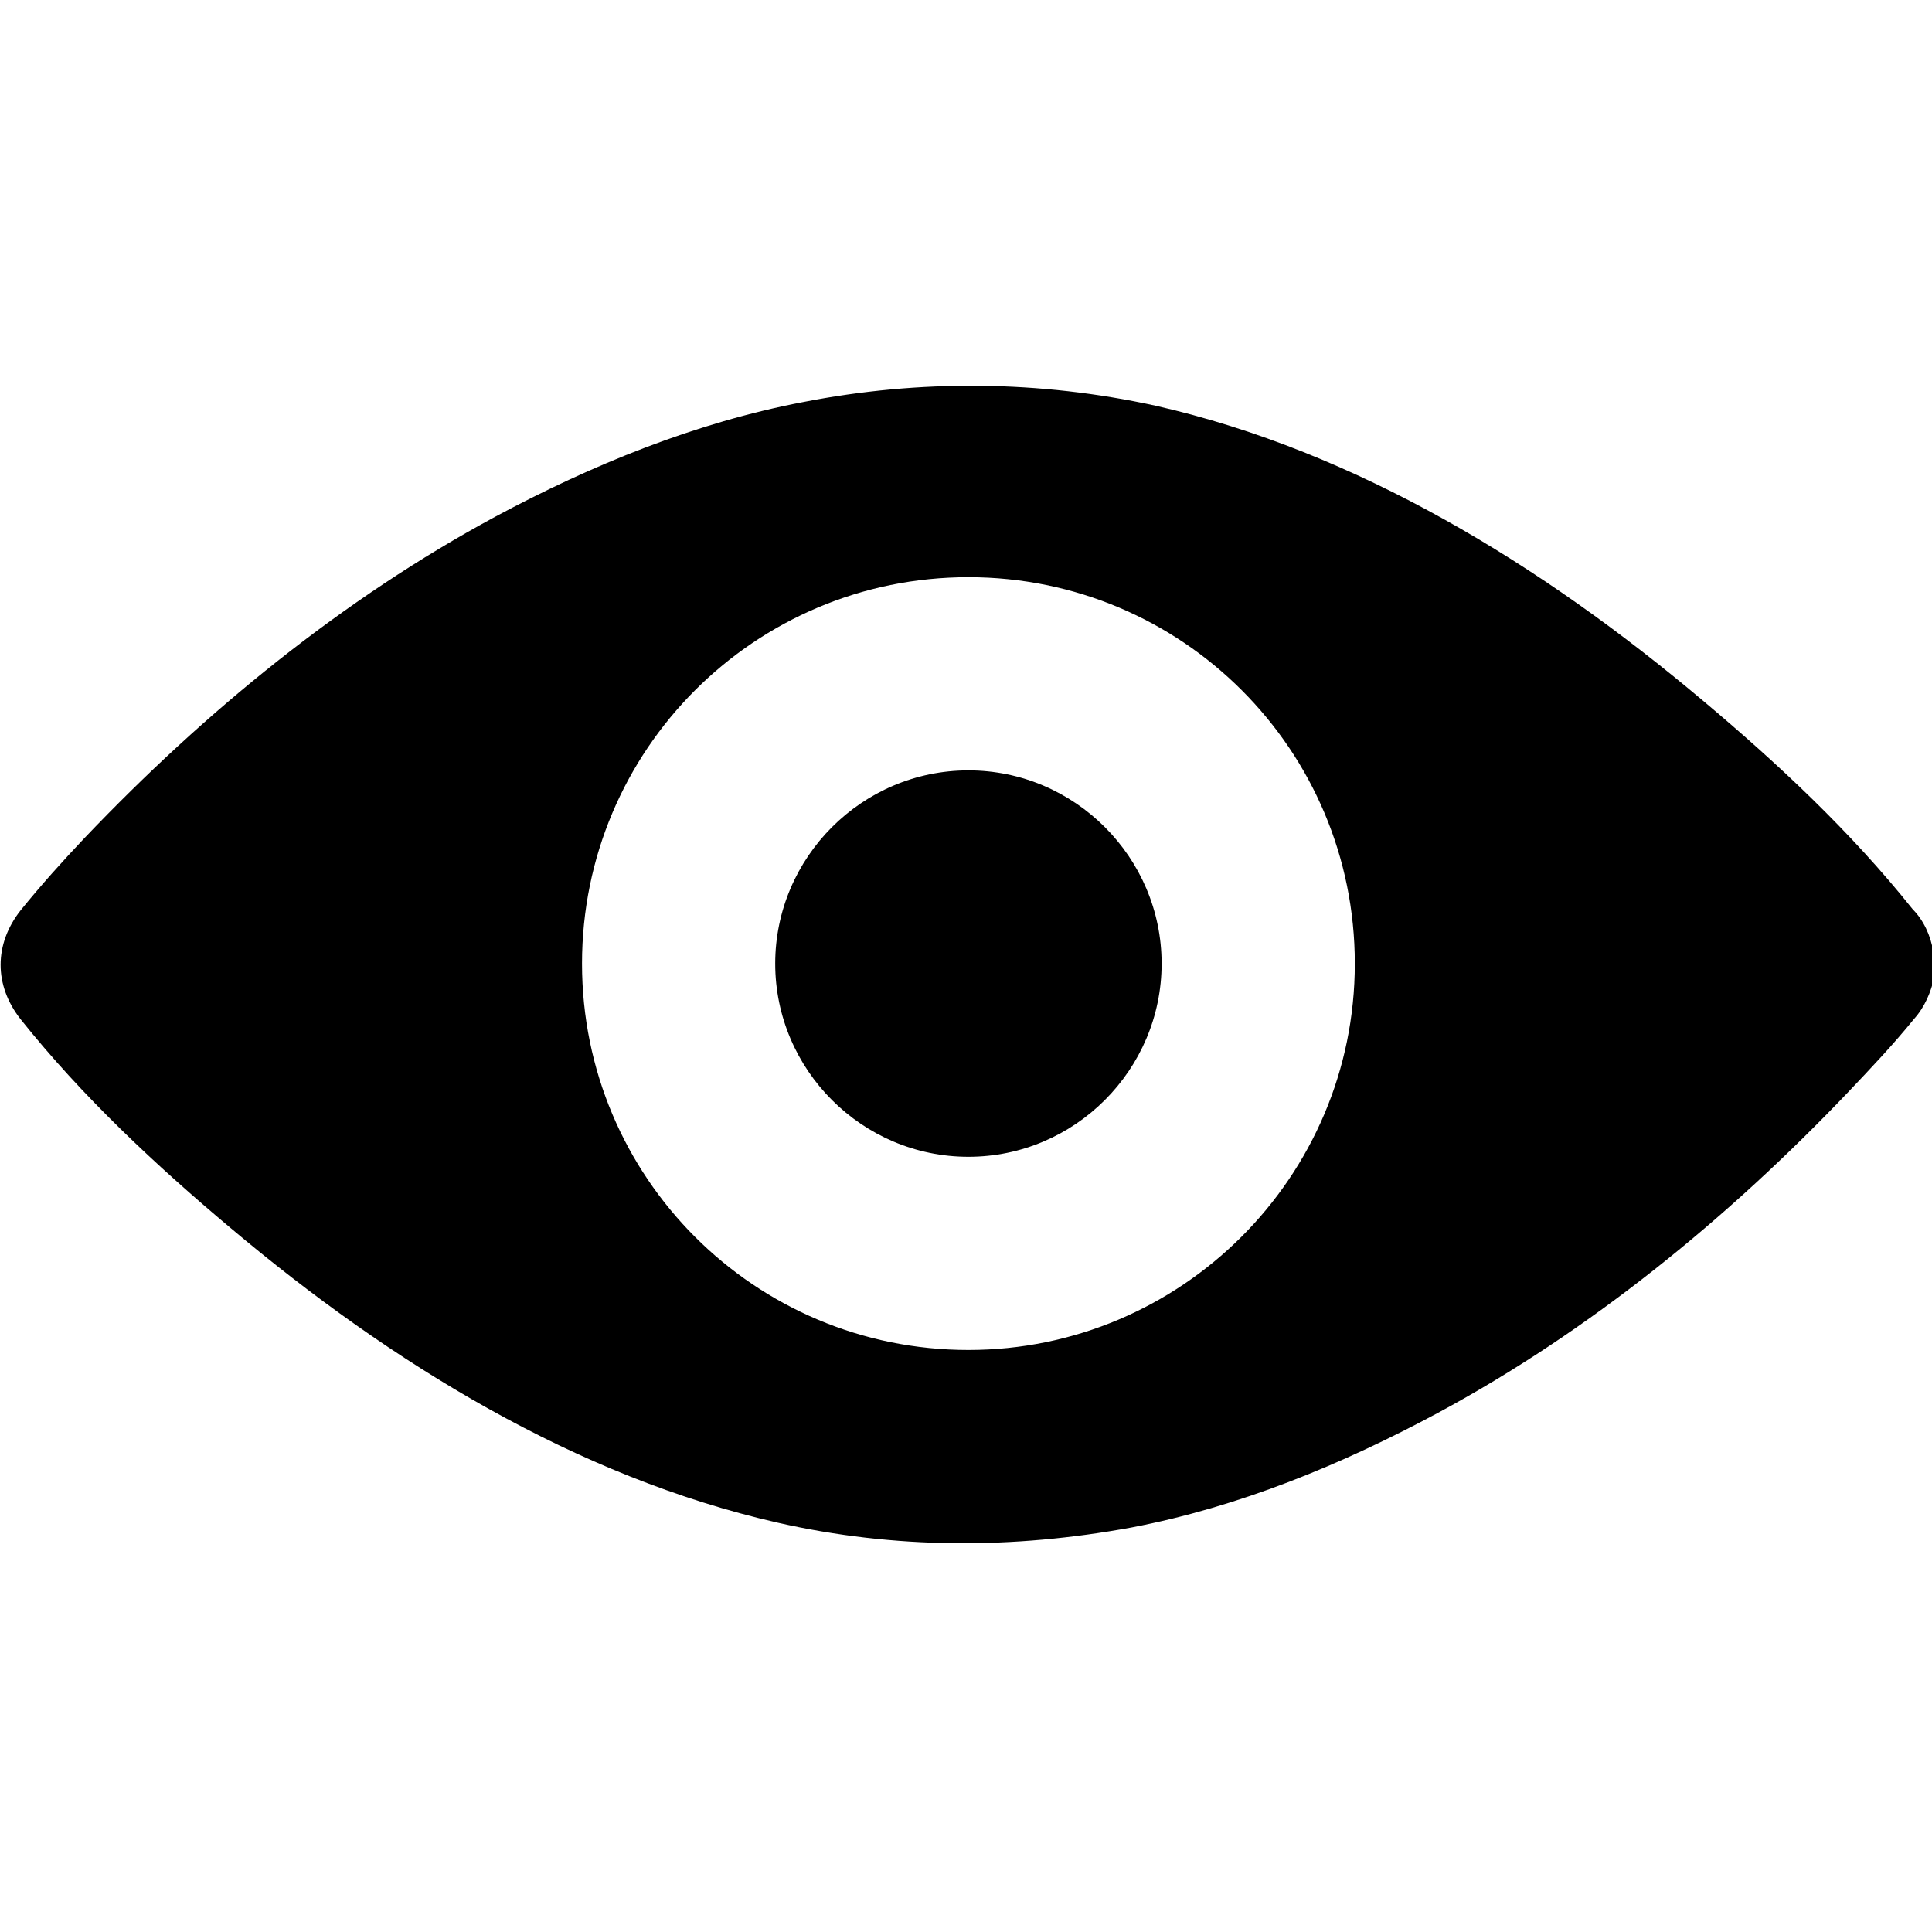
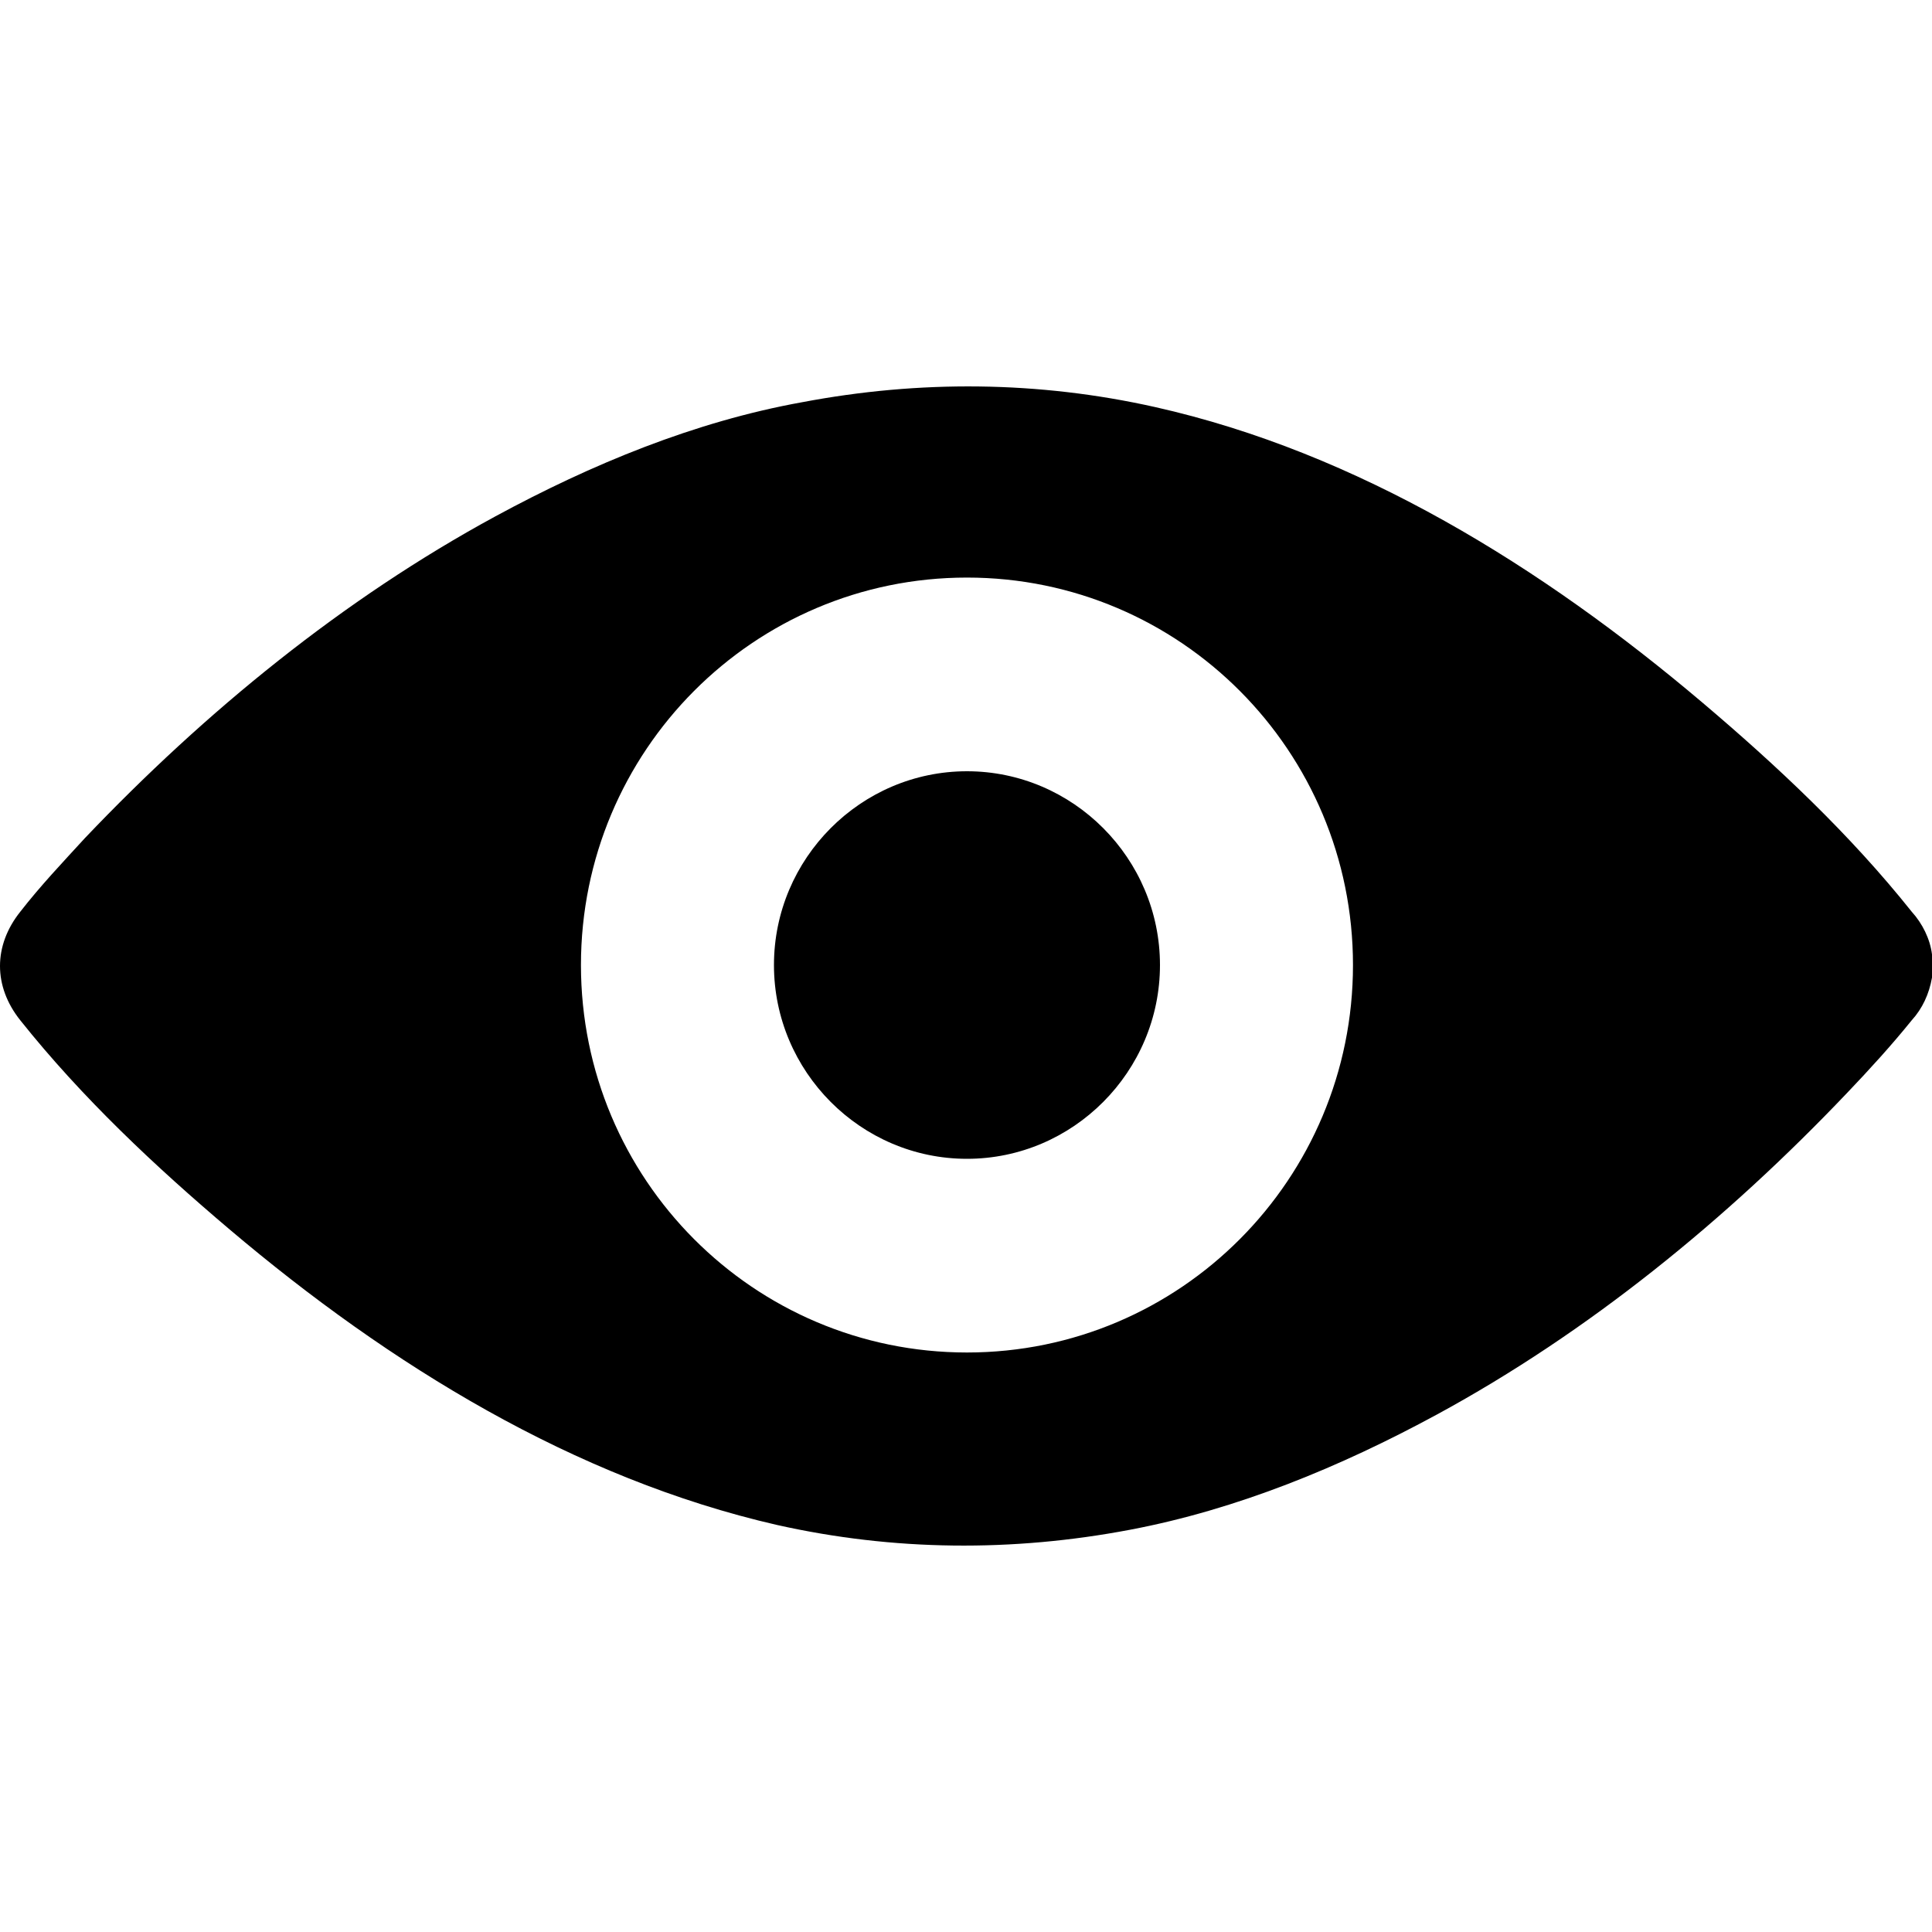
- <svg xmlns="http://www.w3.org/2000/svg" version="1.1" id="Layer_1" x="0px" y="0px" viewBox="0 0 16 16" enable-background="new 0 0 16 16" xml:space="preserve">
-   <g id="Page-1">
-     <g id="Artboard-1" transform="translate(0, -4)">
-       <path id="Shape" d="M8.02,10.38c-0.88,0-1.6,0.72-1.6,1.6c0,0.88,0.72,1.6,1.6,1.6s1.6-0.72,1.6-1.6    S8.9,10.38,8.02,10.38L8.02,10.38z M16.01,11.95v-0.02v-0.01V11.9v-0.02l0,0c-0.02-0.13-0.08-0.26-0.17-0.35    c-0.51-0.64-1.12-1.21-1.74-1.73c-1.33-1.12-2.86-2.06-4.53-2.44C8.61,7.15,7.62,7.14,6.65,7.33C5.76,7.5,4.9,7.85,4.1,8.28    c-1.26,0.68-2.4,1.61-3.4,2.66c-0.18,0.19-0.36,0.39-0.53,0.6c-0.22,0.28-0.22,0.62,0,0.9c0.51,0.64,1.12,1.21,1.74,1.73    c1.33,1.12,2.86,2.06,4.53,2.44c0.97,0.22,1.95,0.22,2.93,0.04c0.89-0.17,1.74-0.52,2.54-0.95c1.26-0.68,2.4-1.61,3.4-2.66    c0.18-0.19,0.37-0.39,0.54-0.6c0.09-0.1,0.14-0.22,0.17-0.35l0,0v-0.02v-0.02v-0.01v-0.02v-0.03L16.01,11.95L16.01,11.95z     M8.02,15.18c-1.77,0-3.2-1.43-3.2-3.2s1.43-3.2,3.2-3.2s3.2,1.43,3.2,3.2S9.78,15.18,8.02,15.18L8.02,15.18z" />
+ <svg xmlns="http://www.w3.org/2000/svg" width="20px" height="20px" viewBox="0 0 20 20" version="1.1">
+   <defs />
+   <g id="z" stroke="none" stroke-width="1" fill="none" fill-rule="evenodd">
+     <g id="pt-icon-eye-open" transform="translate(0, 4)" fill="#000000" fill-rule="nonzero">
+       <path d="M10.01,3.984 C8.911,3.984 8.012,4.887 8.012,5.99 C8.012,7.093 8.911,7.996 10.01,7.996 C11.109,7.996 12.008,7.093 12.008,5.99 C12.008,4.887 11.109,3.984 10.01,3.984 Z M20,5.96 C20,5.95 20,5.94 20,5.93 C20,5.93 20,5.92 20,5.92 C20,5.91 20,5.91 20,5.9 C20,5.89 20,5.89 20,5.88 C20,5.88 20,5.88 20,5.88 C19.98,5.719 19.9,5.559 19.79,5.438 C19.151,4.636 18.392,3.924 17.622,3.272 C15.964,1.868 14.056,0.685 11.958,0.214 C10.749,-0.057 9.52,-0.067 8.302,0.164 C7.193,0.364 6.124,0.805 5.125,1.347 C3.556,2.199 2.128,3.363 0.879,4.676 C0.649,4.927 0.42,5.168 0.21,5.438 C-0.07,5.789 -0.07,6.211 0.21,6.562 C0.849,7.364 1.608,8.076 2.378,8.728 C4.036,10.132 5.944,11.305 8.042,11.786 C9.251,12.057 10.48,12.067 11.698,11.836 C12.807,11.626 13.876,11.185 14.875,10.643 C16.444,9.791 17.872,8.627 19.121,7.314 C19.351,7.073 19.58,6.822 19.79,6.562 C19.9,6.441 19.97,6.291 20,6.12 C20,6.12 20,6.12 20,6.12 C20,6.11 20,6.11 20,6.1 C20,6.09 20,6.09 20,6.08 C20,6.08 20,6.07 20,6.07 C20,6.06 20,6.05 20,6.04 C20,6.03 20,6.01 20,6 C20,5.98 20,5.97 20,5.96 Z M10.01,10.001 C7.802,10.001 6.014,8.206 6.014,5.99 C6.014,3.774 7.802,1.979 10.01,1.979 C12.218,1.979 14.006,3.774 14.006,5.99 C14.006,8.206 12.218,10.001 10.01,10.001 Z" id="Shape" />
    </g>
  </g>
</svg>
